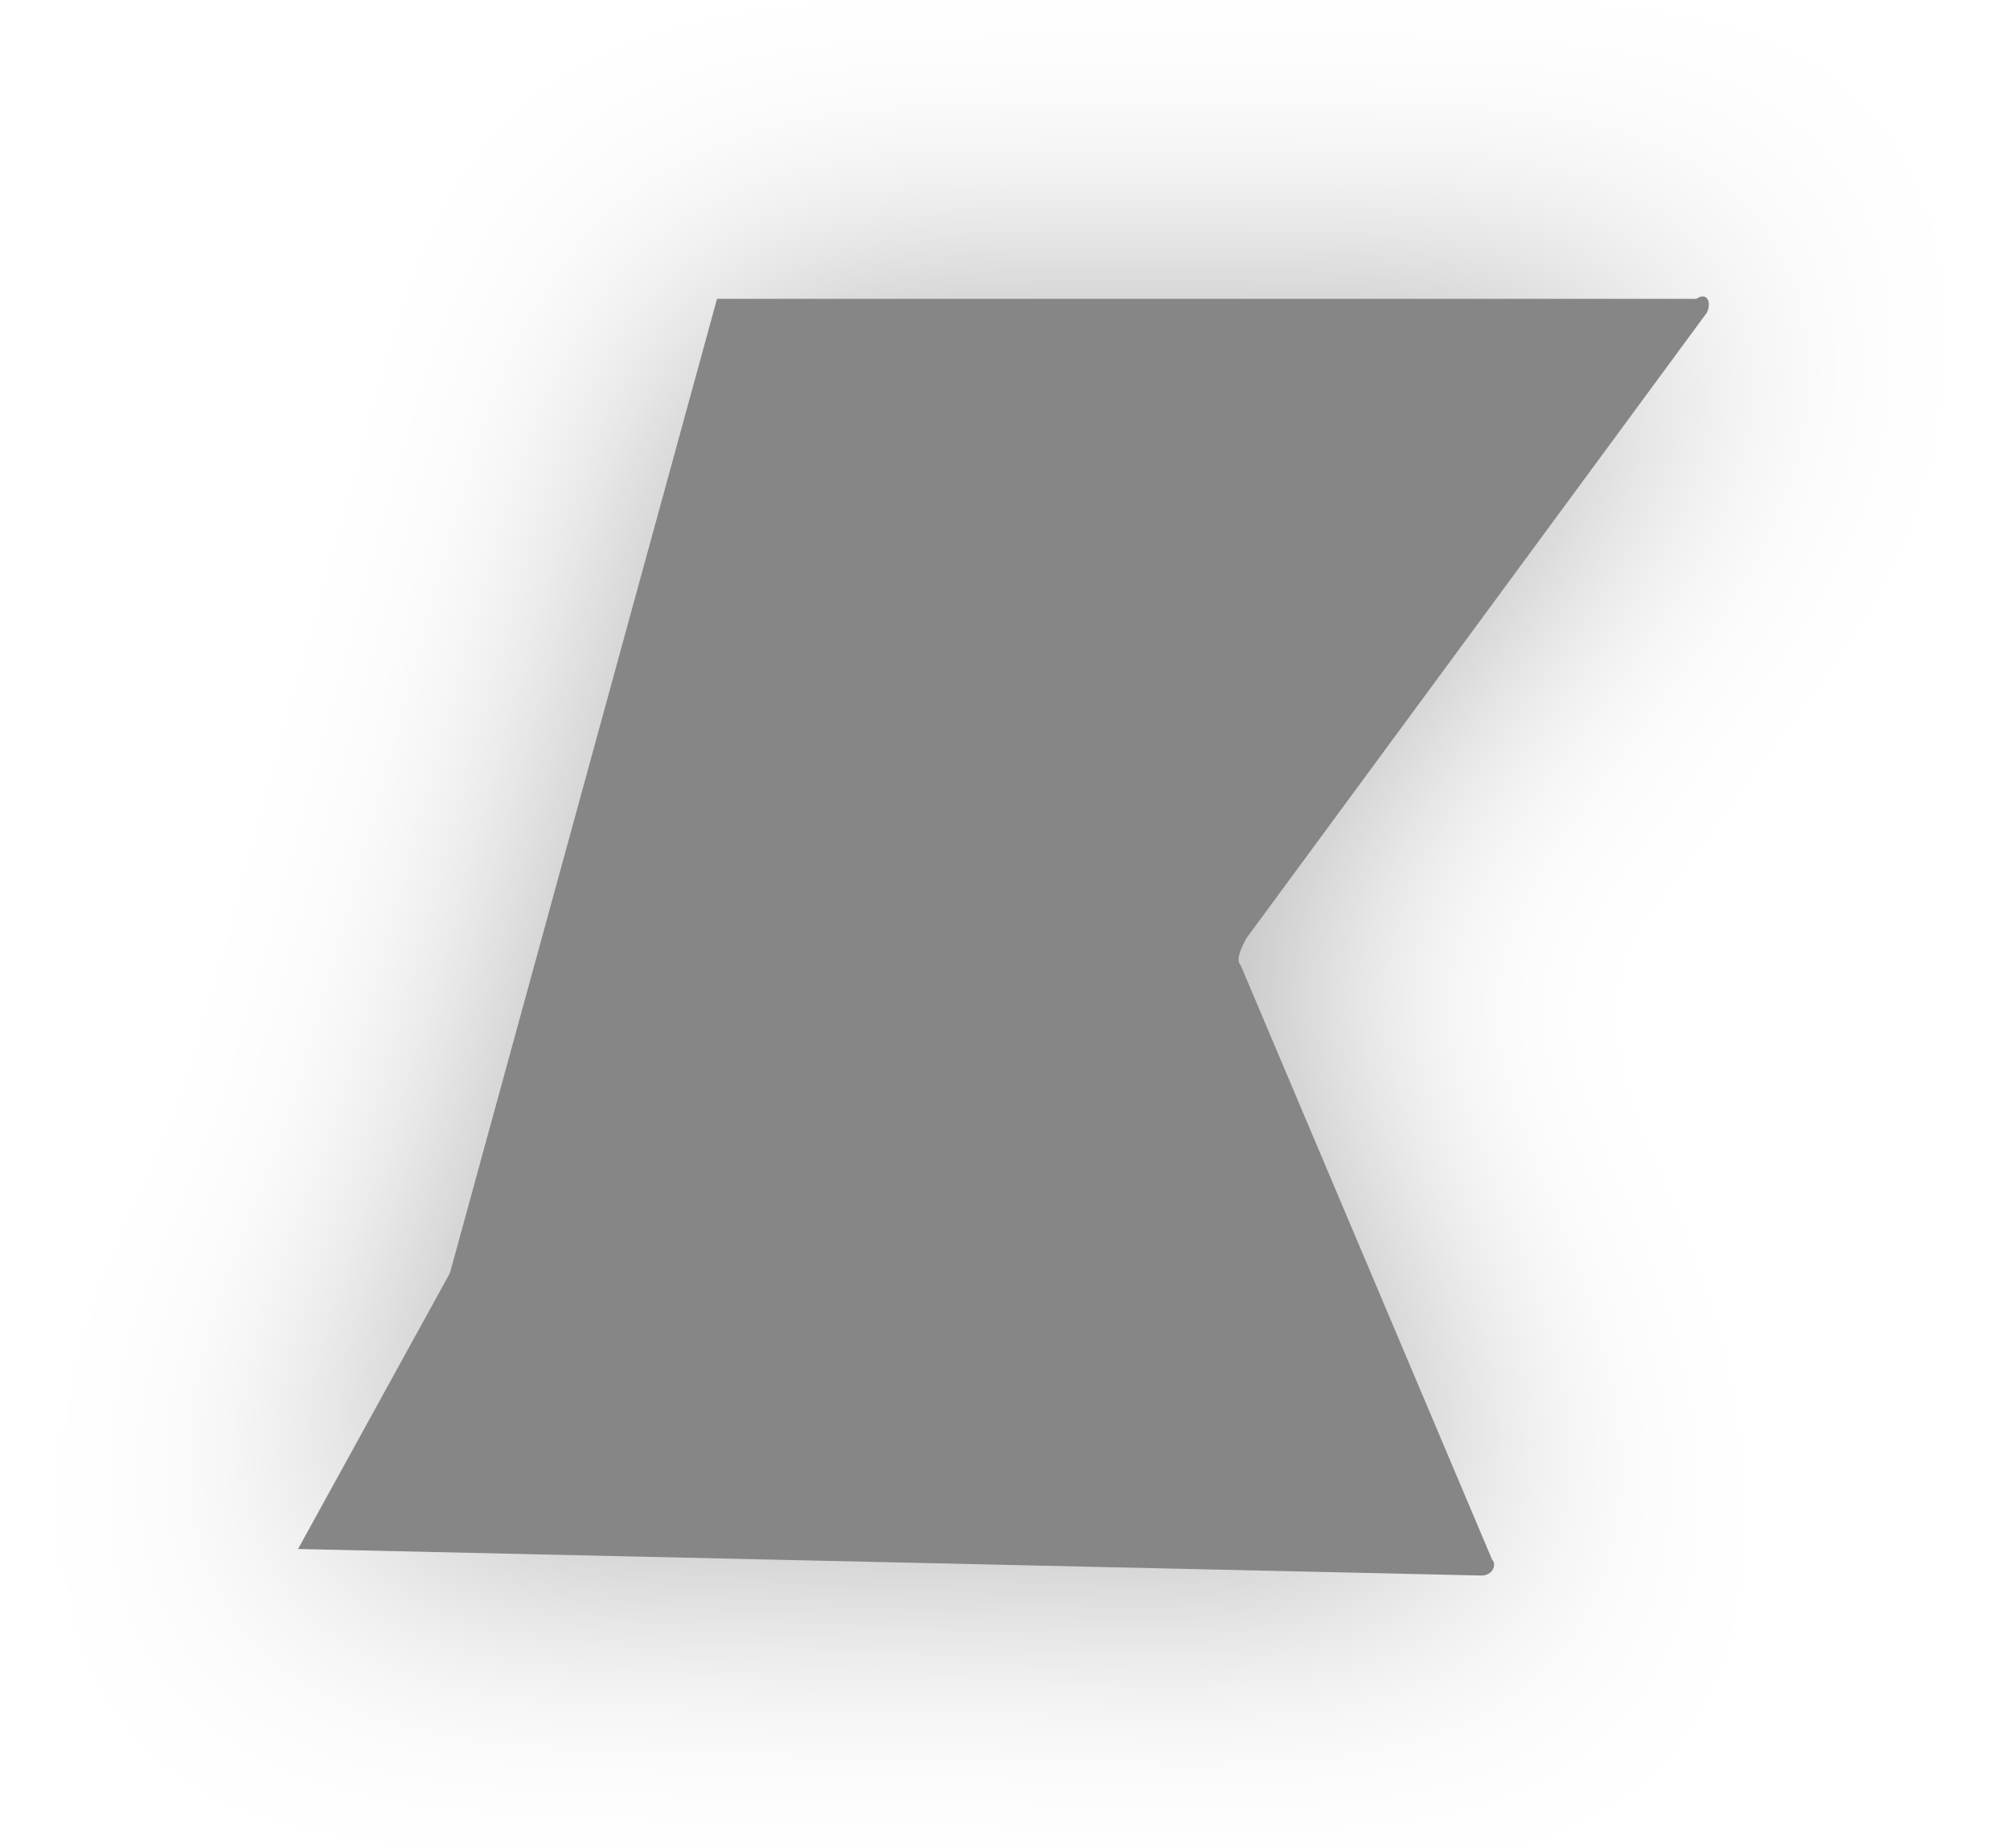
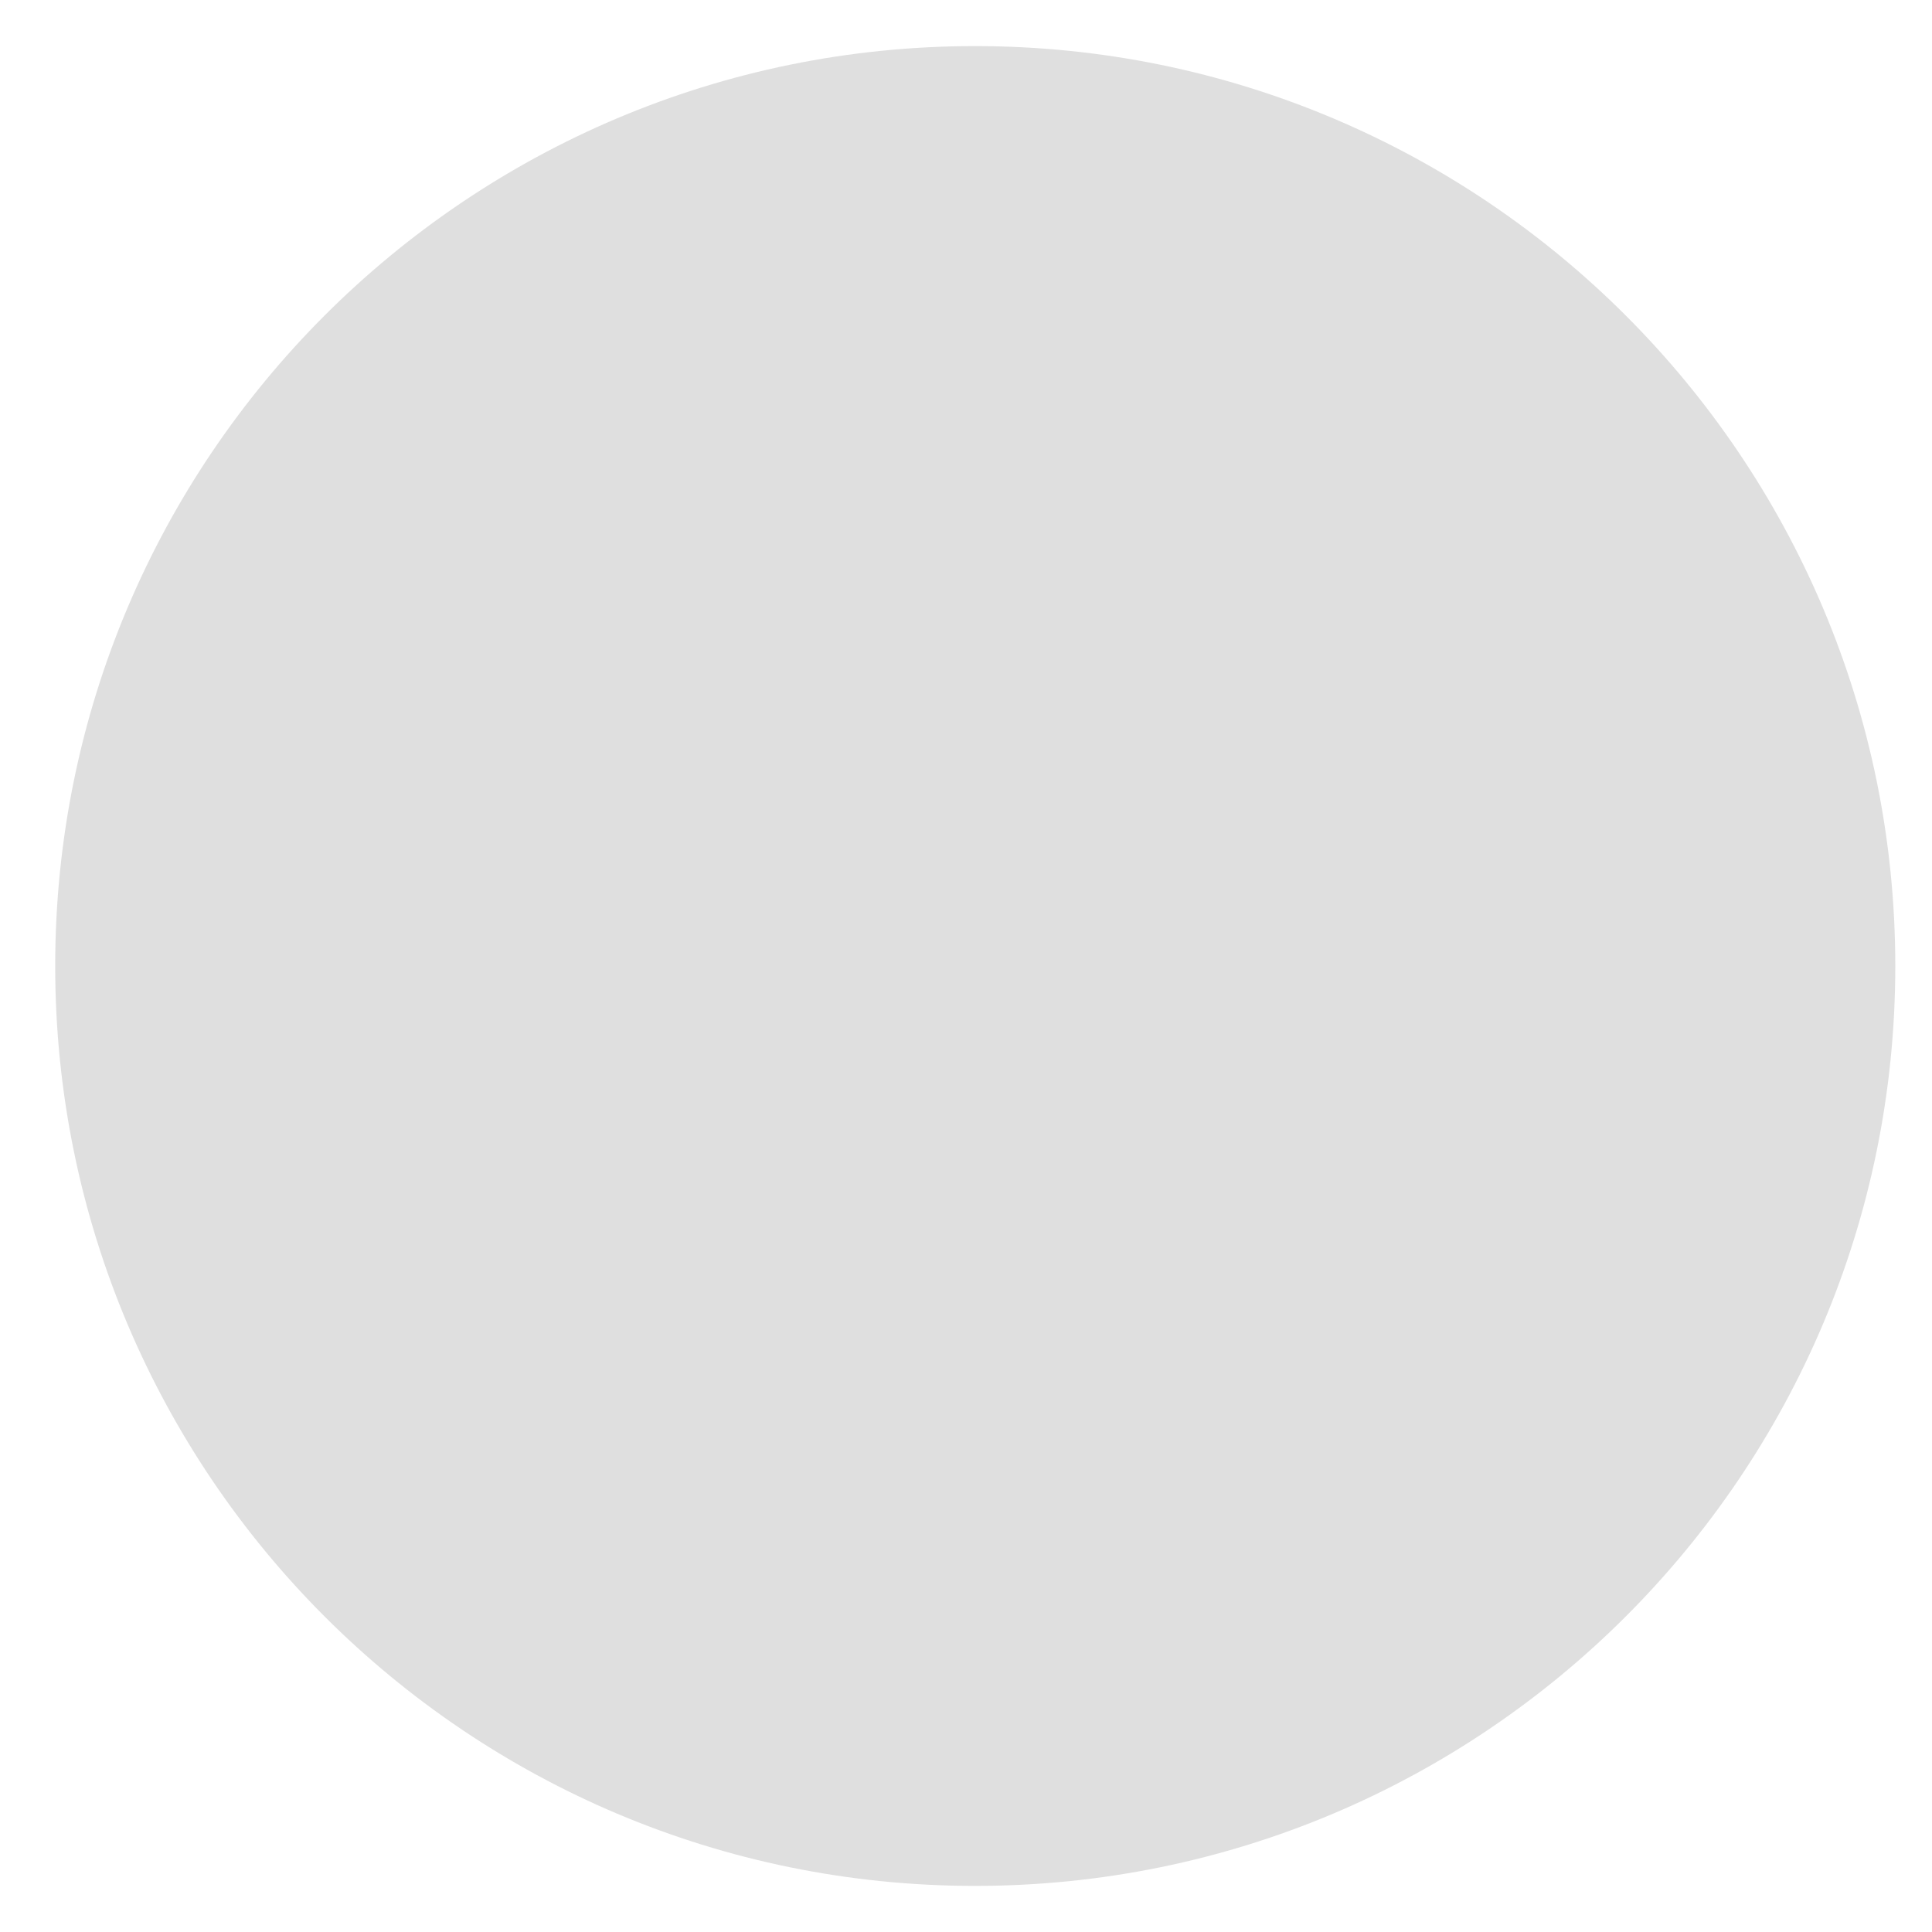
- <svg xmlns="http://www.w3.org/2000/svg" xmlns:xlink="http://www.w3.org/1999/xlink" version="1.1" width="74px" height="68px">
-   <defs>
-     <filter x="259px" y="531px" width="74px" height="68px" filterUnits="userSpaceOnUse" id="filter143">
-       <feOffset dx="0" dy="0" in="SourceAlpha" result="shadowOffsetInner" />
-       <feGaussianBlur stdDeviation="5" in="shadowOffsetInner" result="shadowGaussian" />
-       <feComposite in2="shadowGaussian" operator="atop" in="SourceAlpha" result="shadowComposite" />
-       <feColorMatrix type="matrix" values="0 0 0 0 0  0 0 0 0 0  0 0 0 0 0  0 0 0 0.314 0  " in="shadowComposite" />
-     </filter>
-     <g id="widget144">
-       <path d="M 44.547 47.992  C 44.933 47.992  45.125 47.601  44.933 47.406  L 35.678 25.533  C 35.485 25.337  35.678 24.947  35.871 24.556  L 52.838 1.511  C 53.031 1.12  52.838 0.73  52.452 1  L 16.398 1  L 6.564 36.86  L 0.973 47.015  L 44.547 47.992  Z " fill-rule="nonzero" fill="#868686" stroke="none" transform="matrix(1 0 0 1 269 541 )" />
-     </g>
-   </defs>
-   <g transform="matrix(1 0 0 1 -259 -531 )">
-     <use xlink:href="#widget144" filter="url(#filter143)" />
-     <use xlink:href="#widget144" />
+ <svg xmlns="http://www.w3.org/2000/svg" version="1.1" width="7px" height="7px">
+   <g transform="matrix(1 0 0 1 -175 -514 )">
+     <path d="M 0.2 3.5  C 0.2 5.341  1.692 6.833  3.533 6.833  C 5.374 6.833  6.867 5.341  6.867 3.5  C 6.867 1.659  5.374 0.167  3.533 0.167  C 1.692 0.167  0.2 1.659  0.2 3.5  Z " fill-rule="nonzero" fill="#dfdfdf" stroke="none" transform="matrix(1 0 0 1 175 514 )" />
  </g>
</svg>
